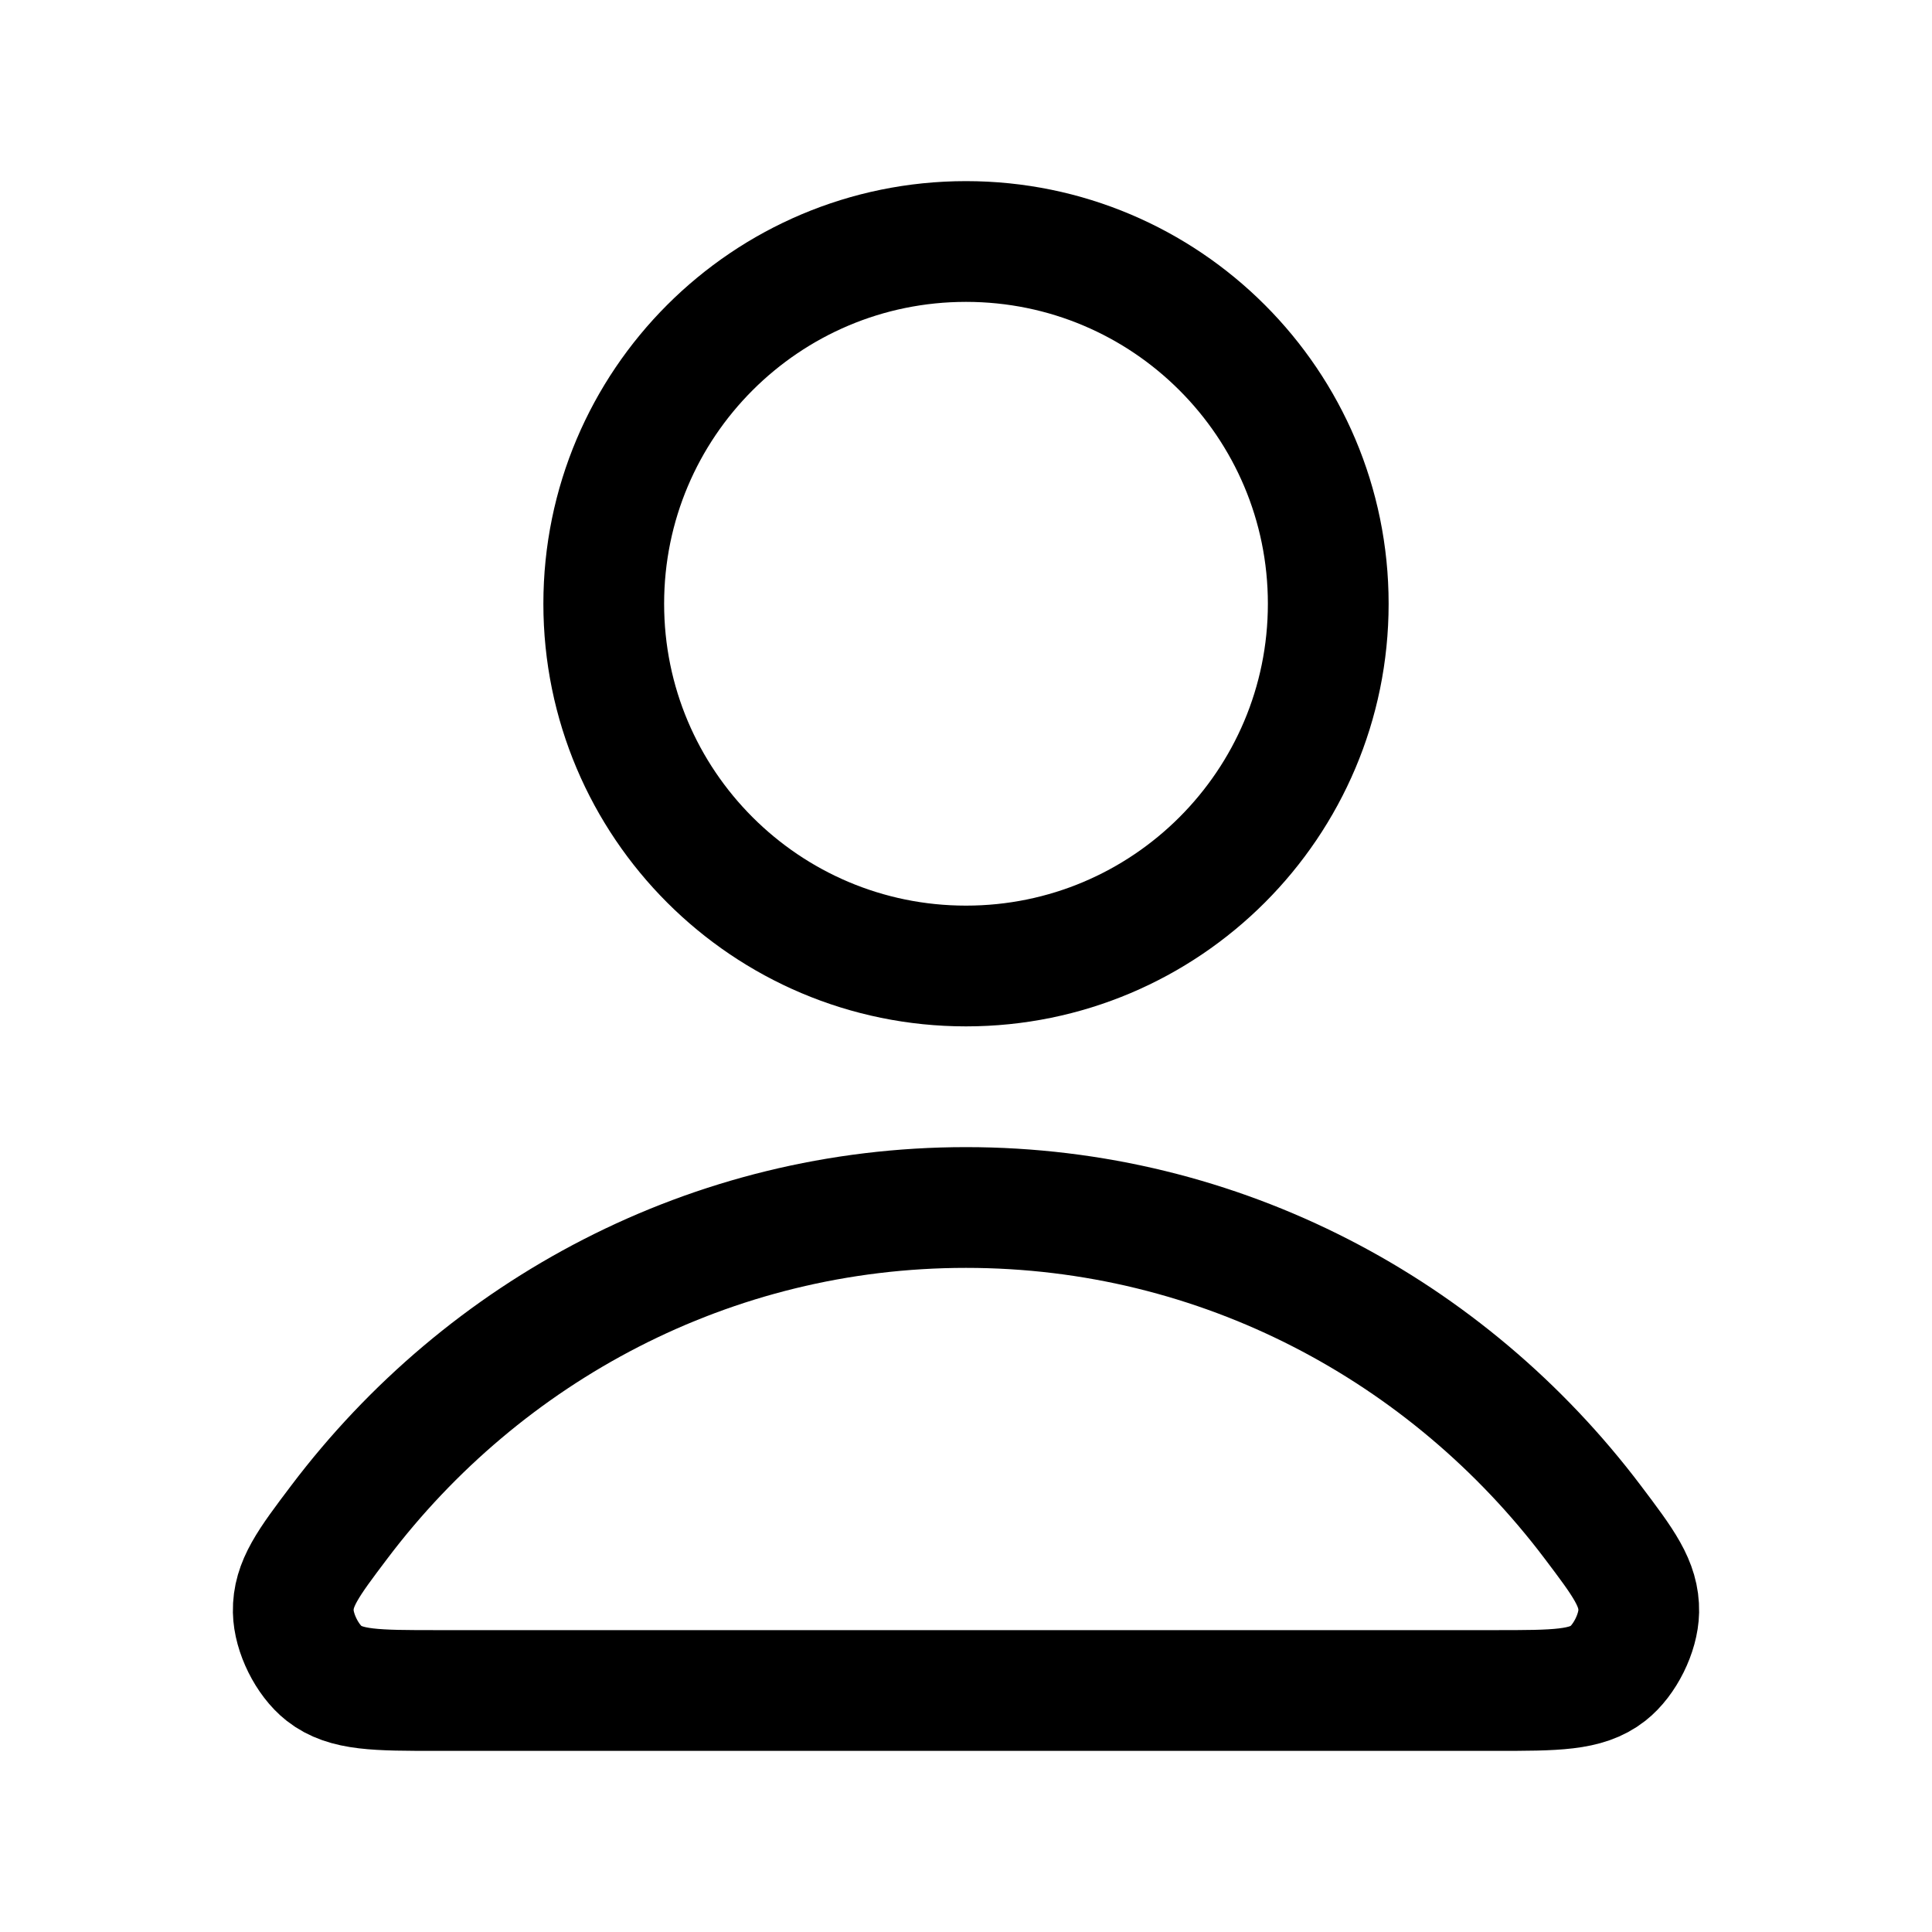
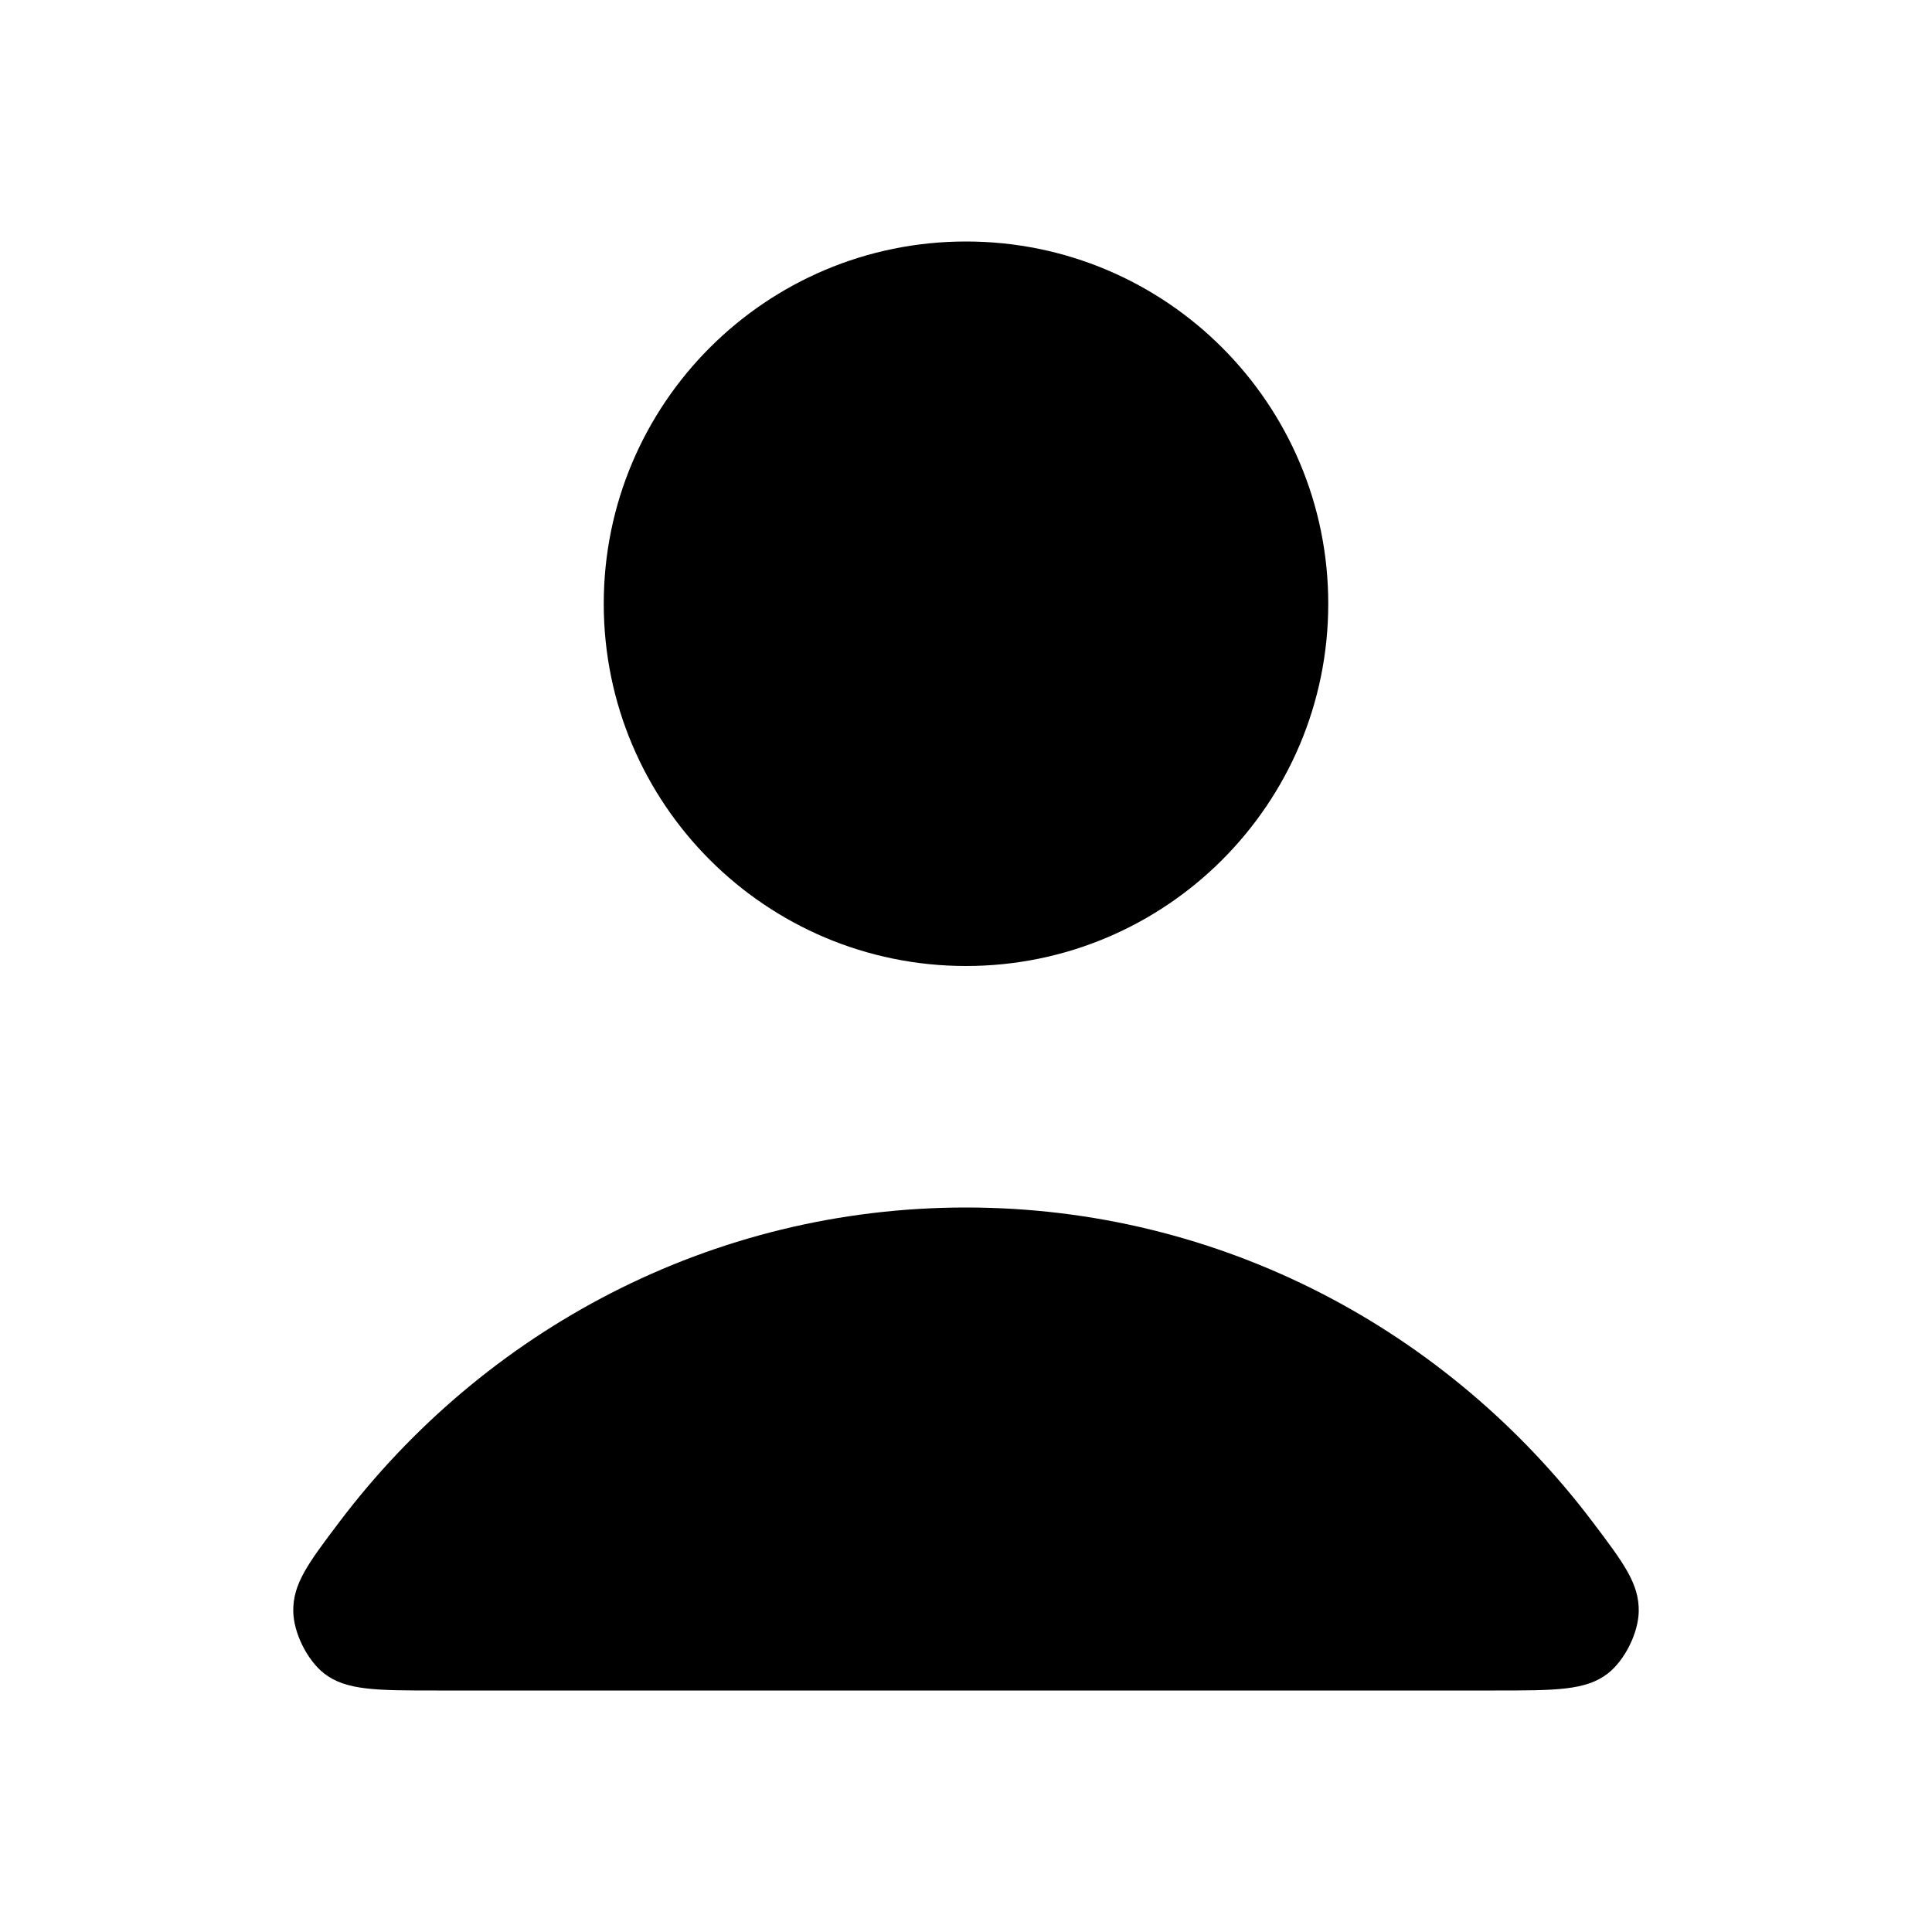
- <svg xmlns="http://www.w3.org/2000/svg" width="24" height="24" viewBox="0 0 24 24" fill="none">
-   <path d="M12 15C8.83 15 6.011 16.531 4.216 18.906C3.83 19.417 3.637 19.673 3.643 20.018C3.648 20.285 3.815 20.622 4.025 20.787C4.297 21 4.674 21 5.427 21H18.573C19.326 21 19.703 21 19.975 20.787C20.185 20.622 20.352 20.285 20.357 20.018C20.363 19.673 20.17 19.417 19.784 18.906C17.989 16.531 15.17 15 12 15Z" stroke="black" stroke-width="1.5" stroke-linecap="round" stroke-linejoin="round" />
-   <path d="M12 12C14.485 12 16.5 9.985 16.5 7.5C16.5 5.015 14.485 3 12 3C9.515 3 7.5 5.015 7.5 7.5C7.5 9.985 9.515 12 12 12Z" stroke="black" stroke-width="1.5" stroke-linecap="round" stroke-linejoin="round" />
+ <svg xmlns="http://www.w3.org/2000/svg" viewBox="0 0 24 24">
+   <path d="M12 15C8.83 15 6.011 16.531 4.216 18.906C3.83 19.417 3.637 19.673 3.643 20.018C3.648 20.285 3.815 20.622 4.025 20.787C4.297 21 4.674 21 5.427 21H18.573C19.326 21 19.703 21 19.975 20.787C20.185 20.622 20.352 20.285 20.357 20.018C20.363 19.673 20.17 19.417 19.784 18.906C17.989 16.531 15.17 15 12 15Z" stroke-width="1.5" stroke-linecap="round" stroke-linejoin="round" />
+   <path d="M12 12C14.485 12 16.5 9.985 16.5 7.5C16.5 5.015 14.485 3 12 3C9.515 3 7.5 5.015 7.5 7.5C7.5 9.985 9.515 12 12 12Z" stroke-width="1.5" stroke-linecap="round" stroke-linejoin="round" />
</svg>
